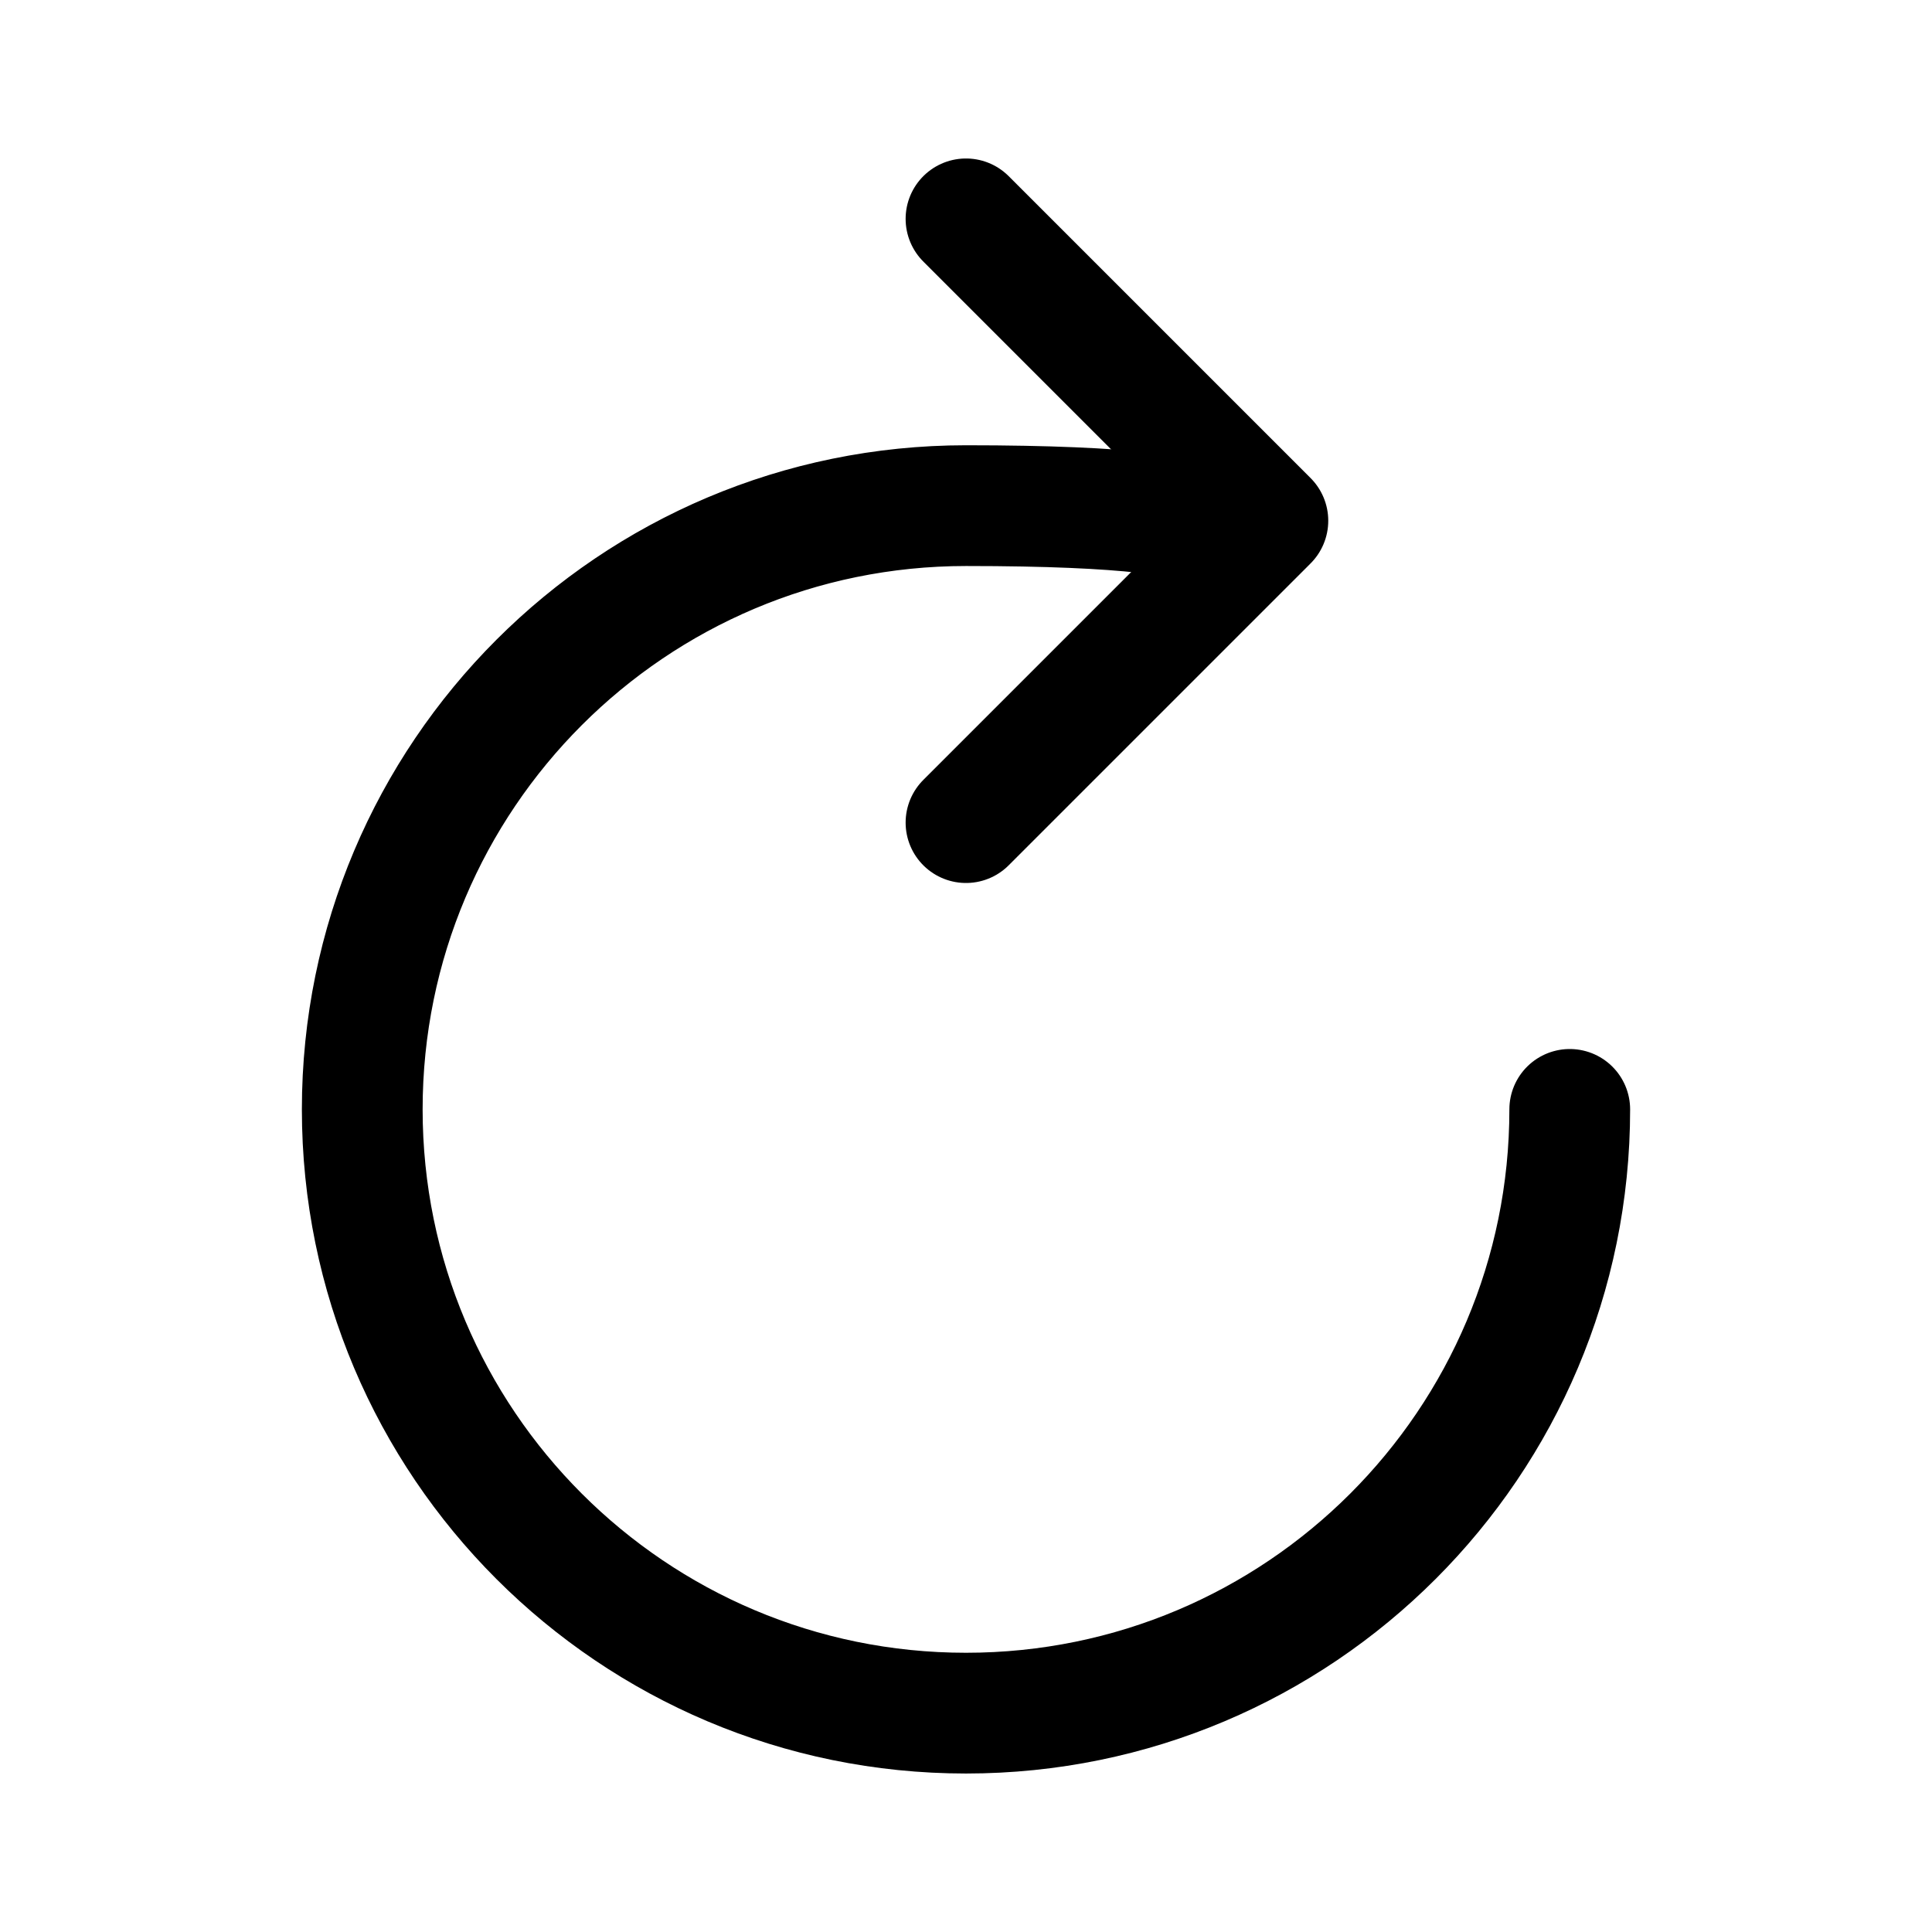
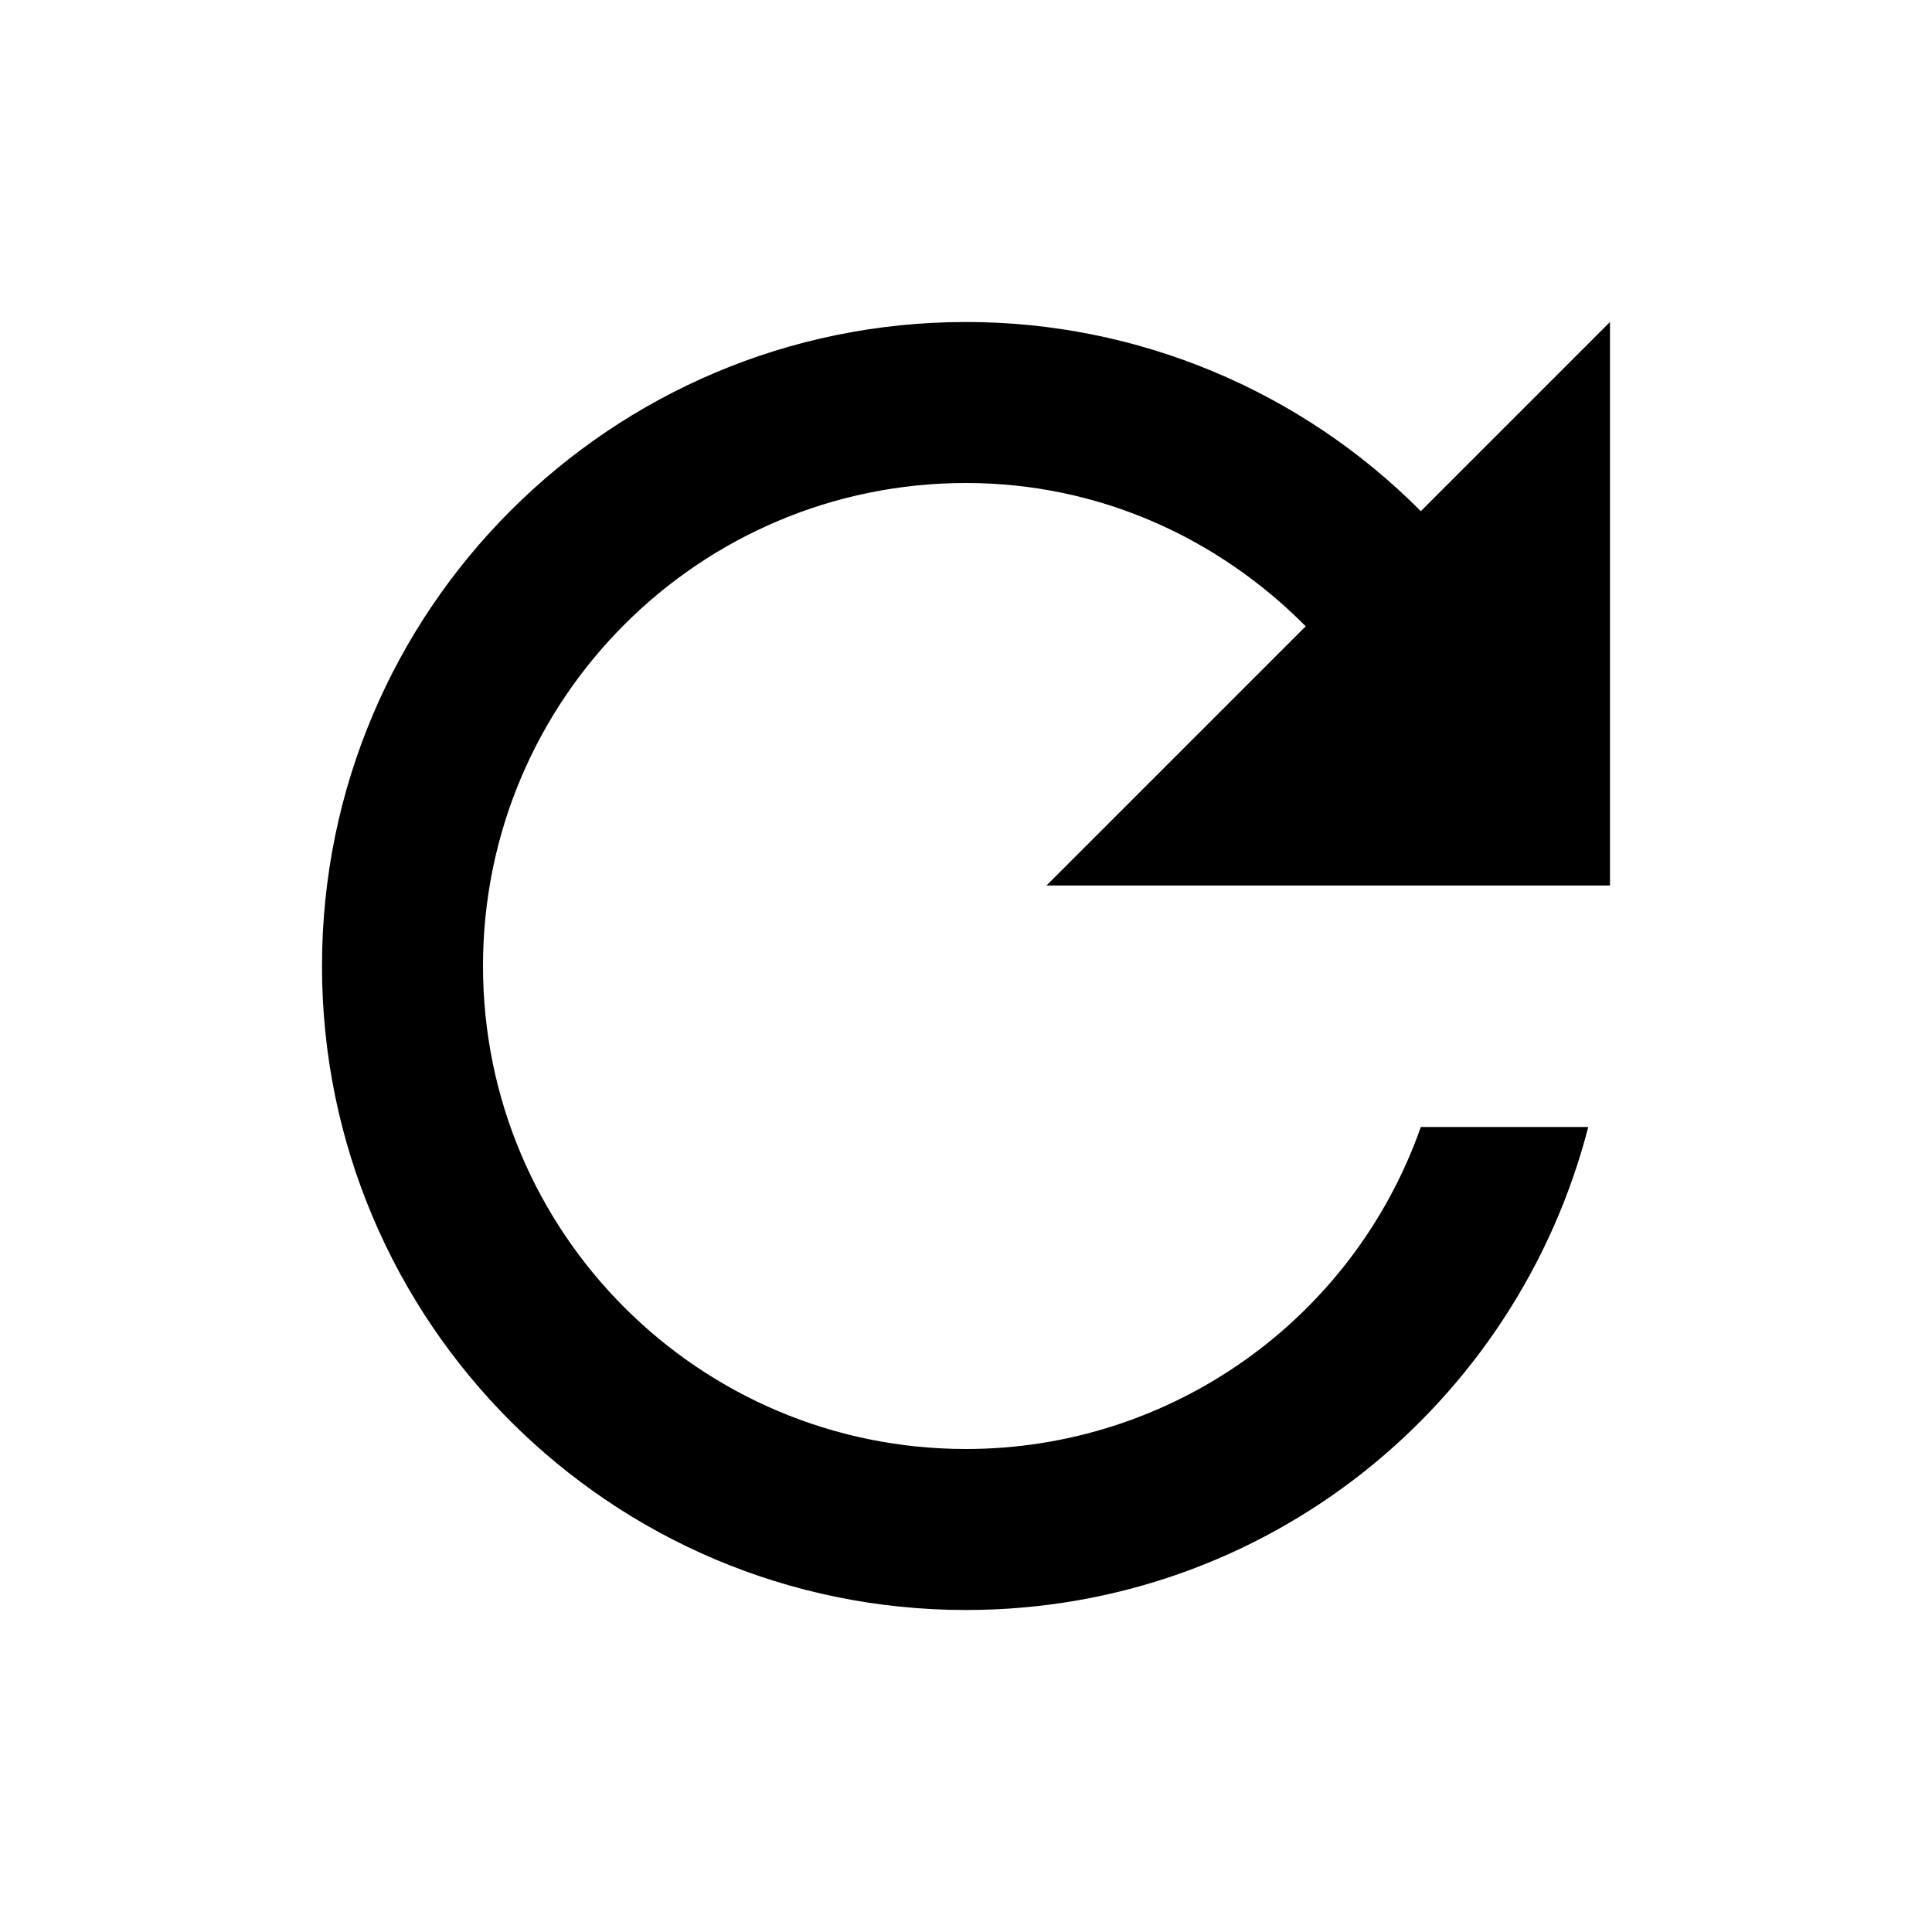
- <svg xmlns="http://www.w3.org/2000/svg" viewBox="0 0 512 512">
-   <path d="M320 146s24.36-12-64-12a160 160 0 1 0 160 160" fill="none" stroke="currentColor" stroke-linecap="round" stroke-miterlimit="10" stroke-width="32" />
-   <path fill="none" stroke="currentColor" stroke-linecap="round" stroke-linejoin="round" stroke-width="32" d="M256 58l80 80l-80 80" />
+ <svg class="inline-block text-22px" viewBox="0 0 24 24" width="1em" height="1em">
+   <path fill="currentColor" d="M17.65 6.35A7.958 7.958 0 0 0 12 4a8 8 0 0 0-8 8a8 8 0 0 0 8 8c3.73 0 6.84-2.55 7.73-6h-2.08A5.99 5.99 0 0 1 12 18a6 6 0 0 1-6-6a6 6 0 0 1 6-6c1.66 0 3.14.69 4.22 1.78L13 11h7V4l-2.35 2.35Z" />
</svg>
